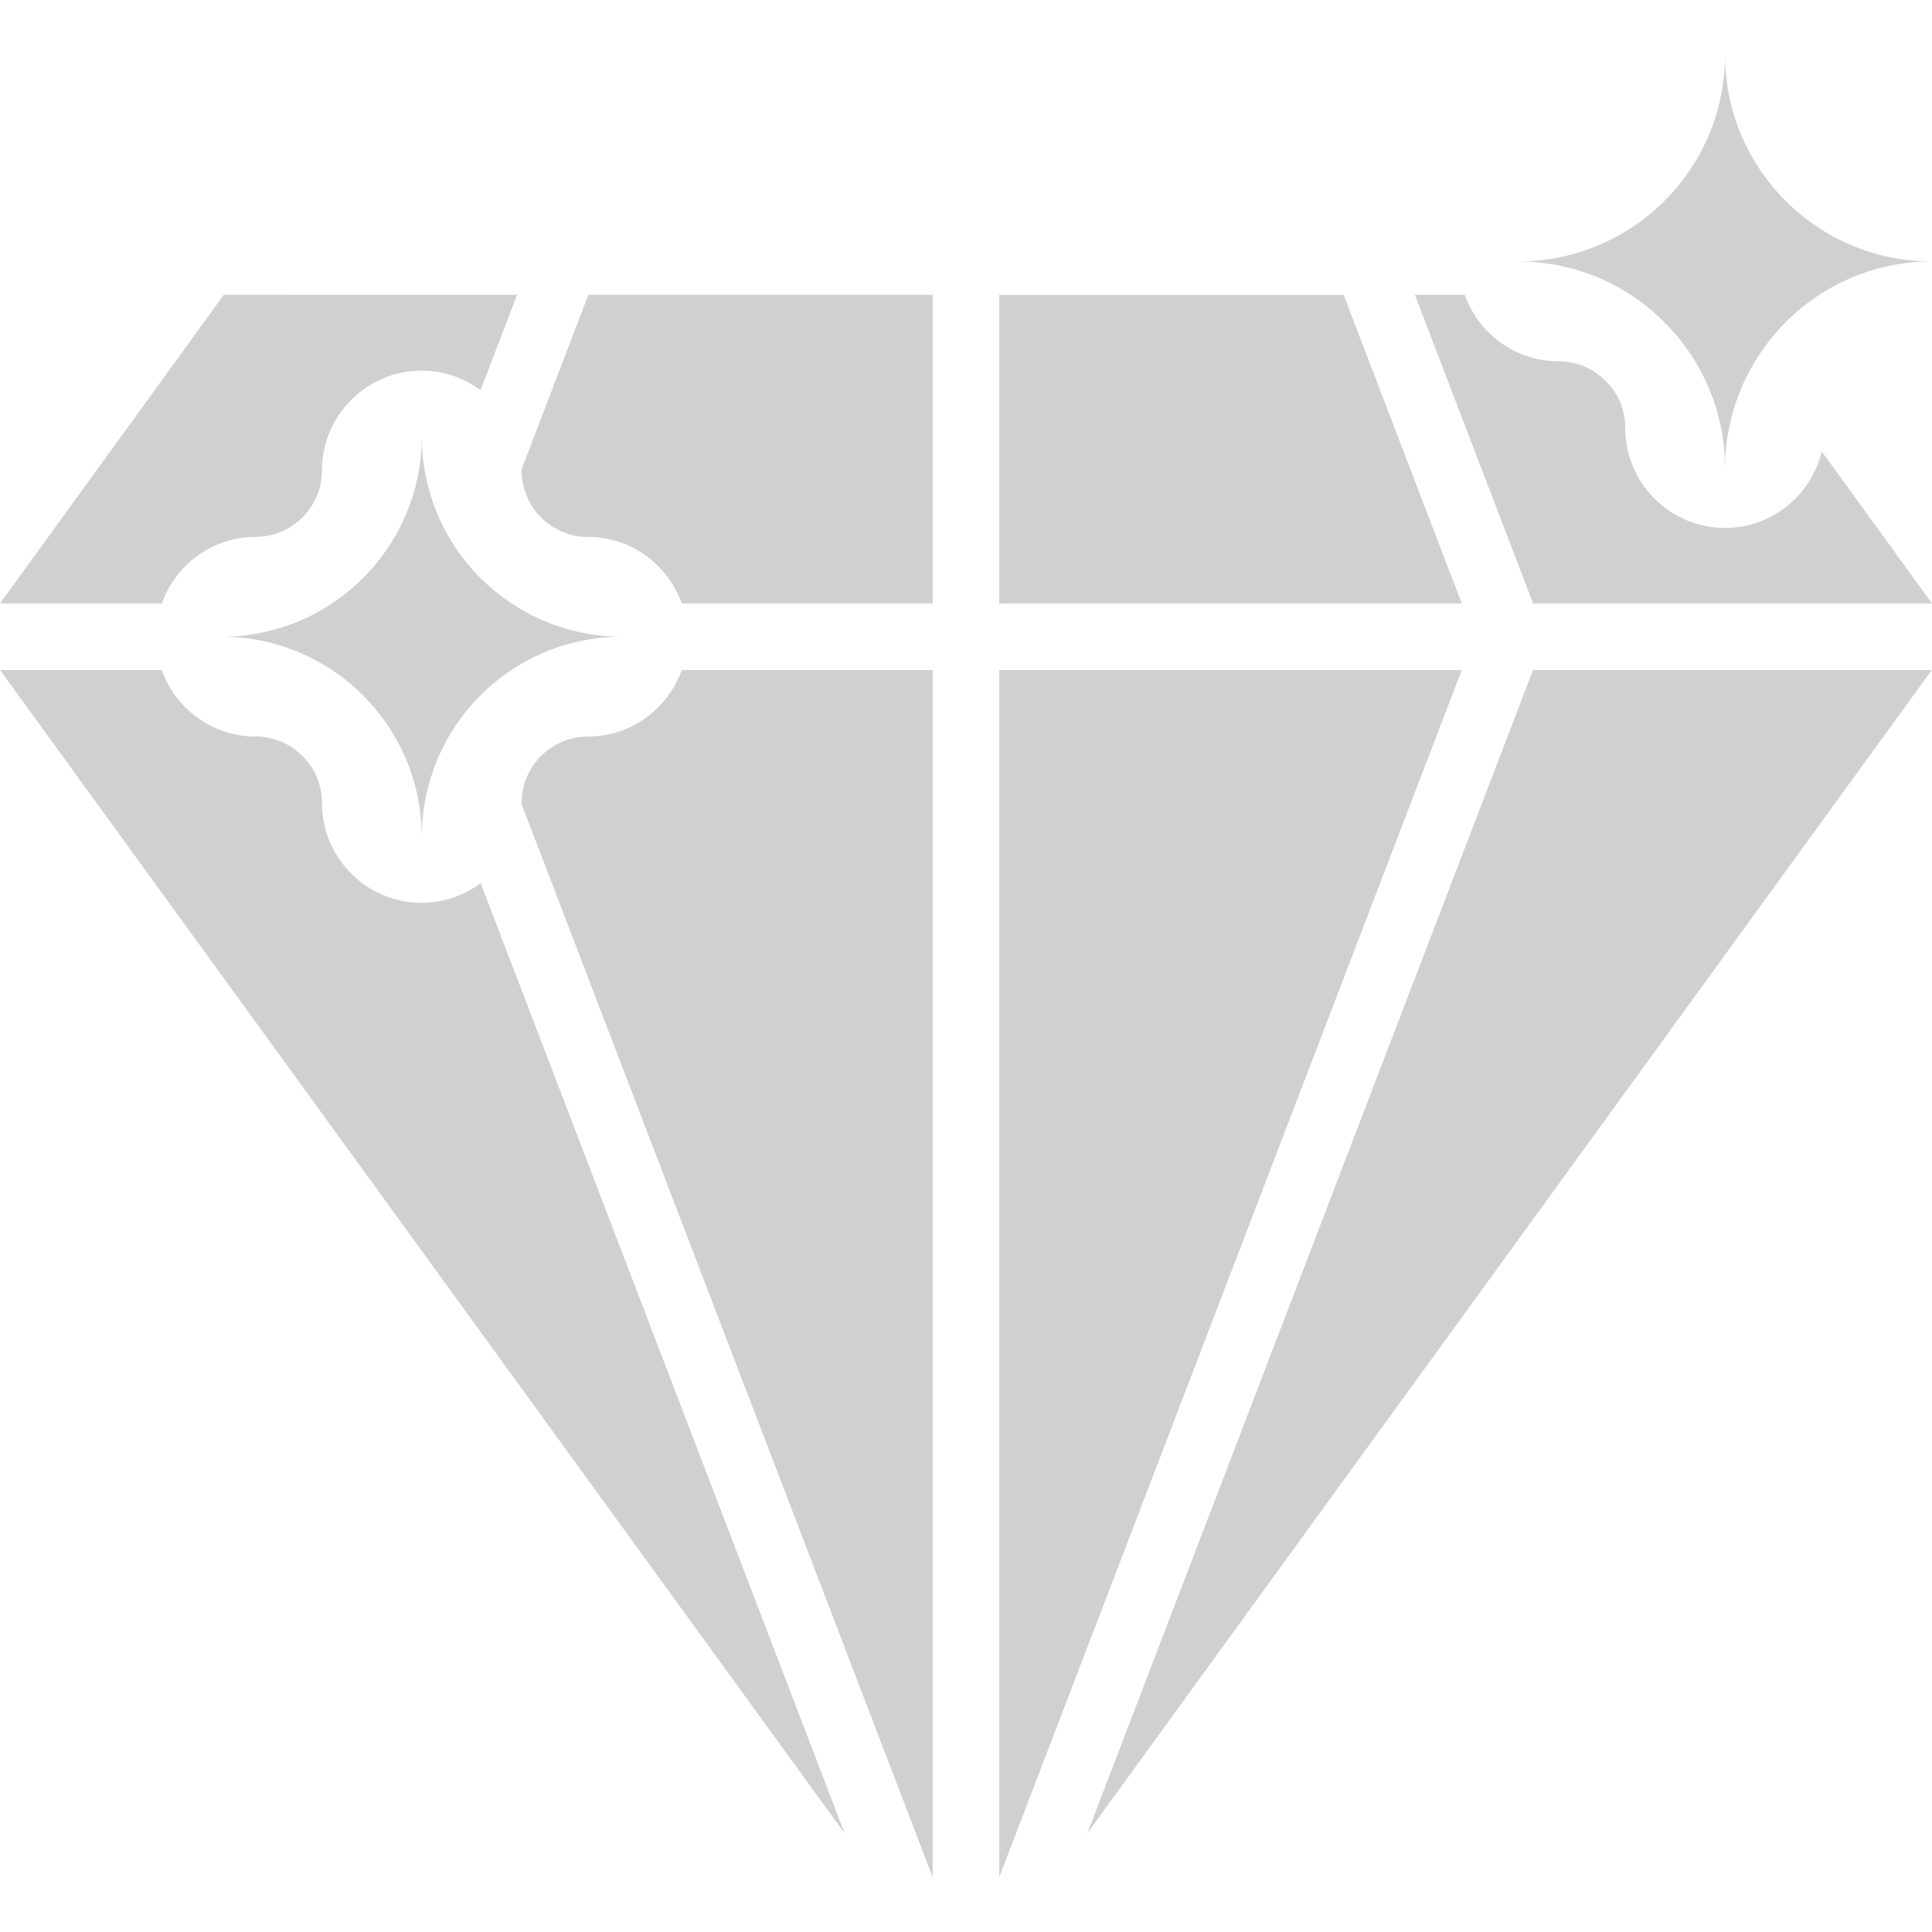
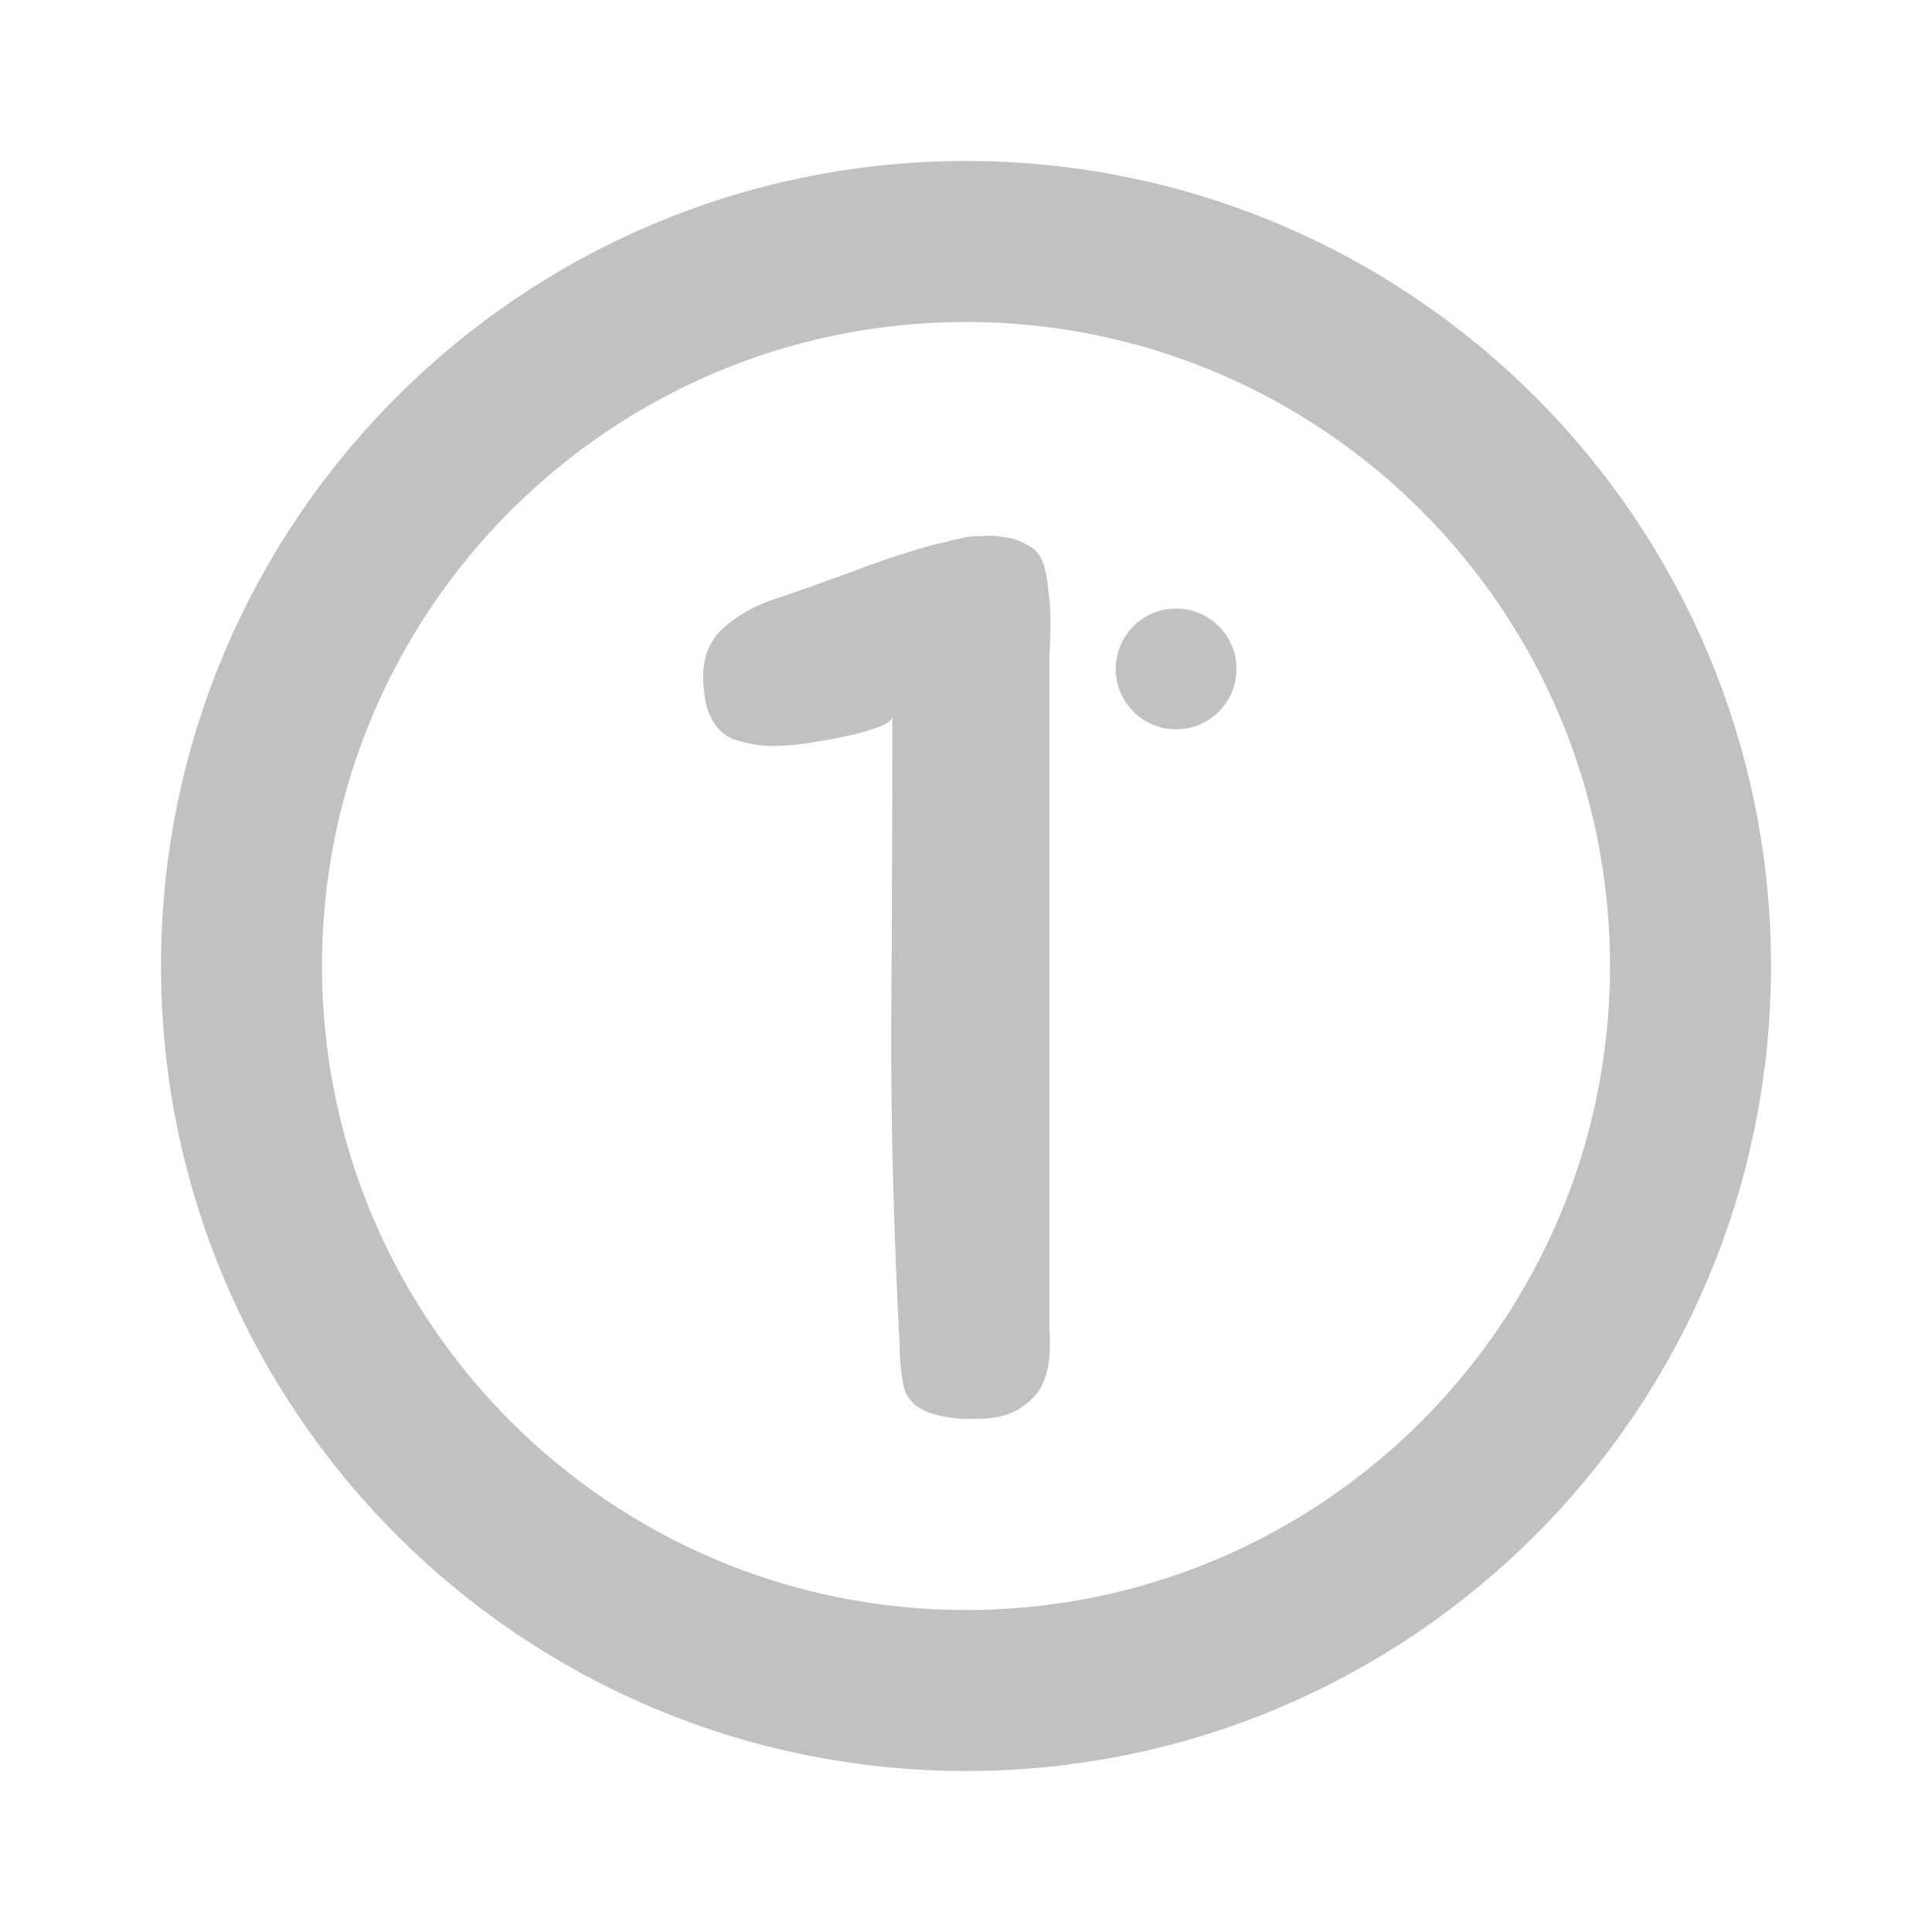
- <svg xmlns="http://www.w3.org/2000/svg" width="120" height="120" viewBox="0 0 120 120" fill="none">
-   <path d="M83.456 18.317H62.063V37.482H90.794L83.456 18.317Z" fill="#D0D0D0" />
-   <path d="M42.345 41.614C41.489 44.014 39.217 45.747 36.527 45.747C35.146 45.747 33.865 46.428 33.097 47.571C32.639 48.254 32.395 49.053 32.395 49.879C32.395 49.895 32.391 49.909 32.39 49.925L57.931 116.6V41.614H42.345Z" fill="#D0D0D0" />
-   <path d="M29.855 54.856C28.827 55.614 27.569 56.077 26.197 56.077C22.779 56.077 19.998 53.297 19.998 49.879C19.998 48.775 19.573 47.742 18.799 46.969C18.01 46.18 16.969 45.747 15.867 45.747C13.177 45.747 10.905 44.014 10.049 41.614H0.002L52.461 113.872L29.855 54.856Z" fill="#D0D0D0" />
-   <path d="M13.904 18.309L0 37.482H10.049C10.905 35.082 13.177 33.35 15.867 33.35C18.145 33.35 19.998 31.495 19.998 29.218C19.998 25.8 22.779 23.02 26.197 23.02C27.567 23.02 28.823 23.481 29.851 24.237L32.119 18.308L13.904 18.309Z" fill="#D0D0D0" />
-   <path d="M36.544 18.309L32.39 29.166C32.39 29.184 32.395 29.2 32.395 29.218C32.395 30.019 32.652 30.862 33.101 31.532C33.235 31.734 33.399 31.93 33.592 32.122C34.395 32.926 35.409 33.35 36.527 33.35C39.217 33.35 41.489 35.083 42.345 37.482H57.931V18.309H36.544Z" fill="#D0D0D0" />
-   <path d="M113.154 28.045C112.496 30.762 110.061 32.791 107.146 32.791C103.728 32.791 100.947 30.011 100.947 26.593C100.947 25.467 100.531 24.462 99.747 23.686C98.932 22.86 97.921 22.44 96.793 22.44C94.103 22.44 91.831 20.708 90.976 18.308H87.877L95.226 37.482H120L113.154 28.045Z" fill="#D0D0D0" />
-   <path d="M95.22 41.614L84.42 69.801L67.537 113.864L119.987 41.614H95.22Z" fill="#D0D0D0" />
-   <path d="M62.063 41.614V116.6L90.794 41.614H62.063Z" fill="#D0D0D0" />
-   <path d="M29.83 35.889C29.282 35.342 28.76 34.72 28.312 34.048C26.993 32.081 26.197 29.668 26.197 27.104C26.197 33.973 20.622 39.548 13.753 39.548C17.188 39.548 20.298 40.941 22.563 43.206C24.803 45.446 26.196 48.556 26.196 51.991C26.196 49.428 26.993 47.013 28.312 45.047C30.552 41.712 34.359 39.547 38.639 39.547C35.205 39.547 32.094 38.153 29.83 35.889Z" fill="#D0D0D0" />
-   <path d="M110.896 12.465C108.585 10.154 107.147 6.943 107.147 3.4C107.147 10.488 101.395 16.24 94.282 16.24C97.851 16.24 101.061 17.678 103.372 20.014C105.709 22.326 107.147 25.561 107.147 29.105C107.147 25.87 108.354 22.891 110.332 20.631C112.694 17.935 116.135 16.24 119.987 16.24C116.443 16.24 113.233 14.802 110.896 12.465Z" fill="#D0D0D0" />
+ <svg xmlns="http://www.w3.org/2000/svg" width="800" height="800" viewBox="0 0 800 800" fill="none">
+   <path d="M100 400C100 234.315 234.315 100 400 100C565.687 100 700 234.315 700 400C700 565.687 565.687 700 400 700C234.315 700 100 565.687 100 400Z" stroke="#C1C1C1" stroke-width="66.67" />
+   <path d="M385 226C387.333 225.333 389.5 224.833 391.5 224.5C393.5 223.833 395.5 223.333 397.5 223C399.833 222.333 402.667 222 406 222C409.667 221.667 413 221.833 416 222.5C419.333 222.833 422.333 223.833 425 225.5C428 226.833 430.167 229 431.5 232C432.833 235.333 433.667 239.333 434 244C434.667 248.333 435 252.833 435 257.5C435 262.167 434.833 266.833 434.5 271.5C434.5 275.833 434.5 279.833 434.5 283.5V539C434.5 542.667 434.5 546.5 434.5 550.5C434.833 554.167 434.833 558 434.5 562C434.167 566 433.167 569.833 431.5 573.5C429.833 576.833 427.333 579.667 424 582C419.333 585.667 413 587.5 405 587.5C397.333 587.833 390.667 587 385 585C379 583 375.333 579.167 374 573.5C373 567.833 372.5 562.167 372.5 556.5C370.167 512.5 369 469.5 369 427.5C369.333 385.167 369.5 341.667 369.5 297C368.833 298.667 366.5 300.167 362.5 301.5C358.833 302.833 354.5 304 349.5 305C344.833 306 340.333 306.833 336 307.5C331.667 308.167 328.833 308.5 327.5 308.5C318.833 309.5 310.833 308.667 303.5 306C296.5 303 292.5 296.333 291.5 286C290.167 275.333 292.5 267 298.5 261C304.833 255 312.833 250.5 322.5 247.5C333.167 243.833 343.5 240.167 353.5 236.5C363.833 232.5 374.333 229 385 226Z" fill="#C1C1C1" />
+   <circle cx="487" cy="277" r="25" fill="#C1C1C1" />
</svg>
